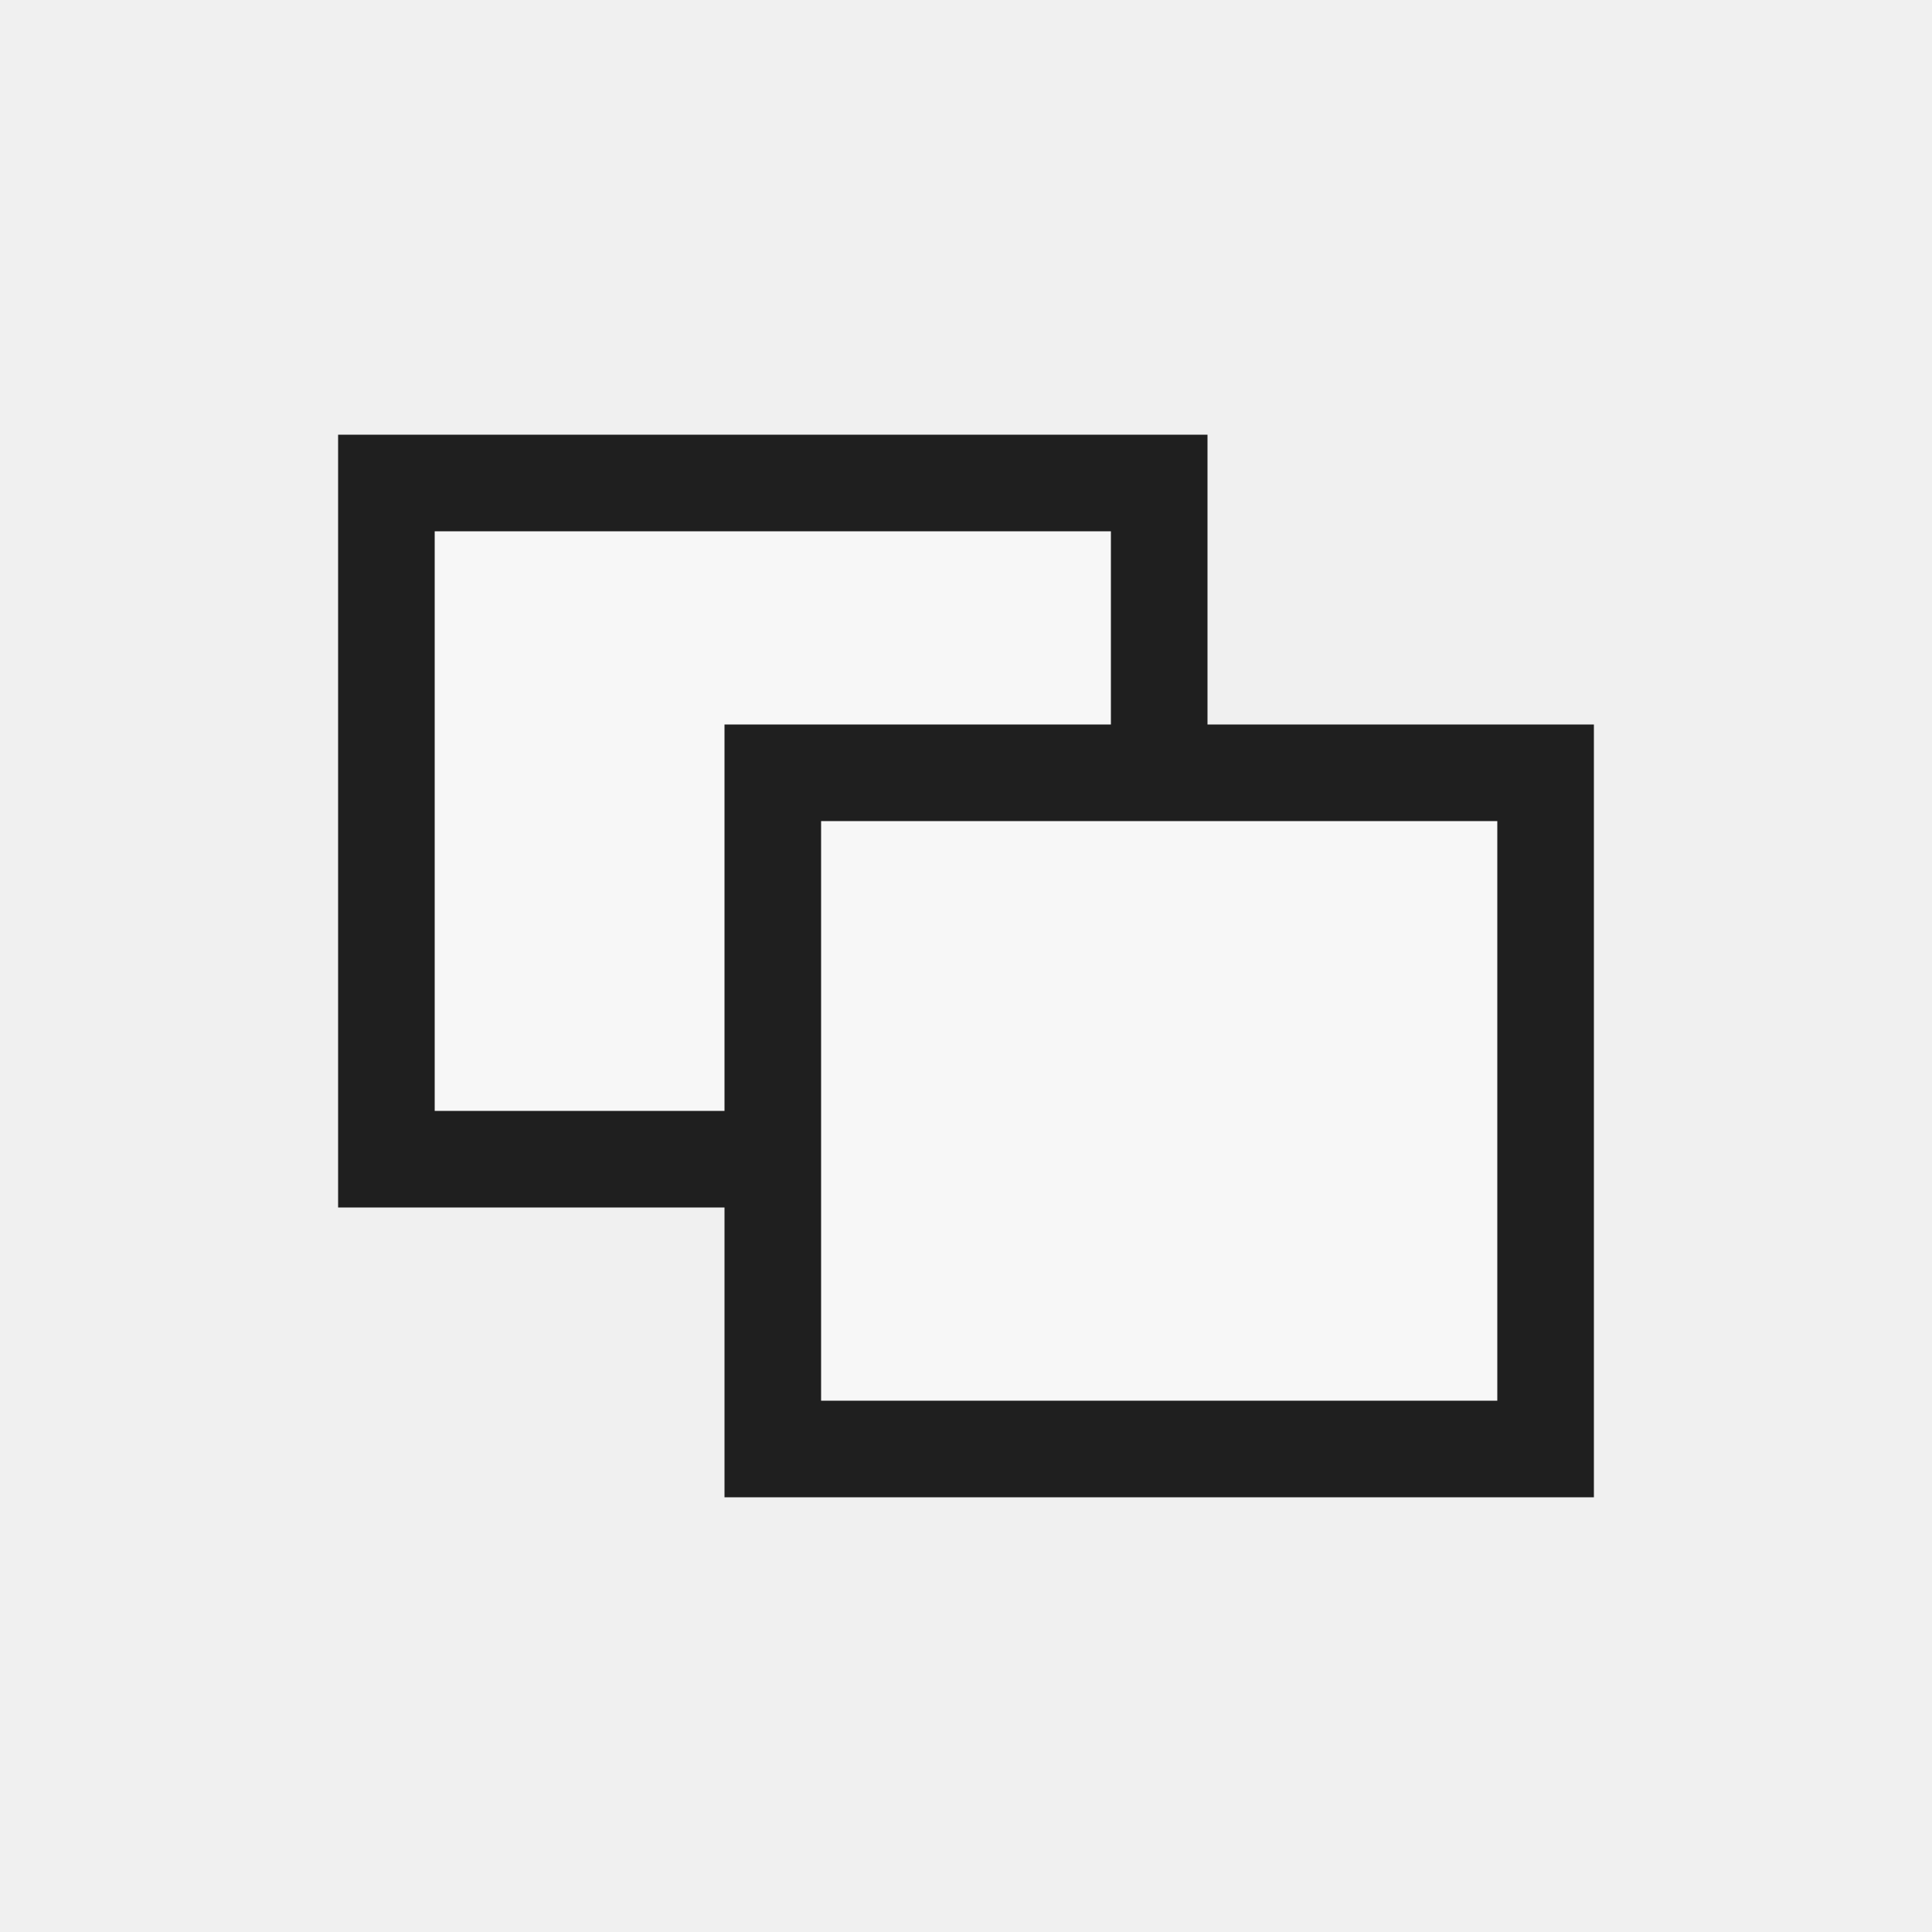
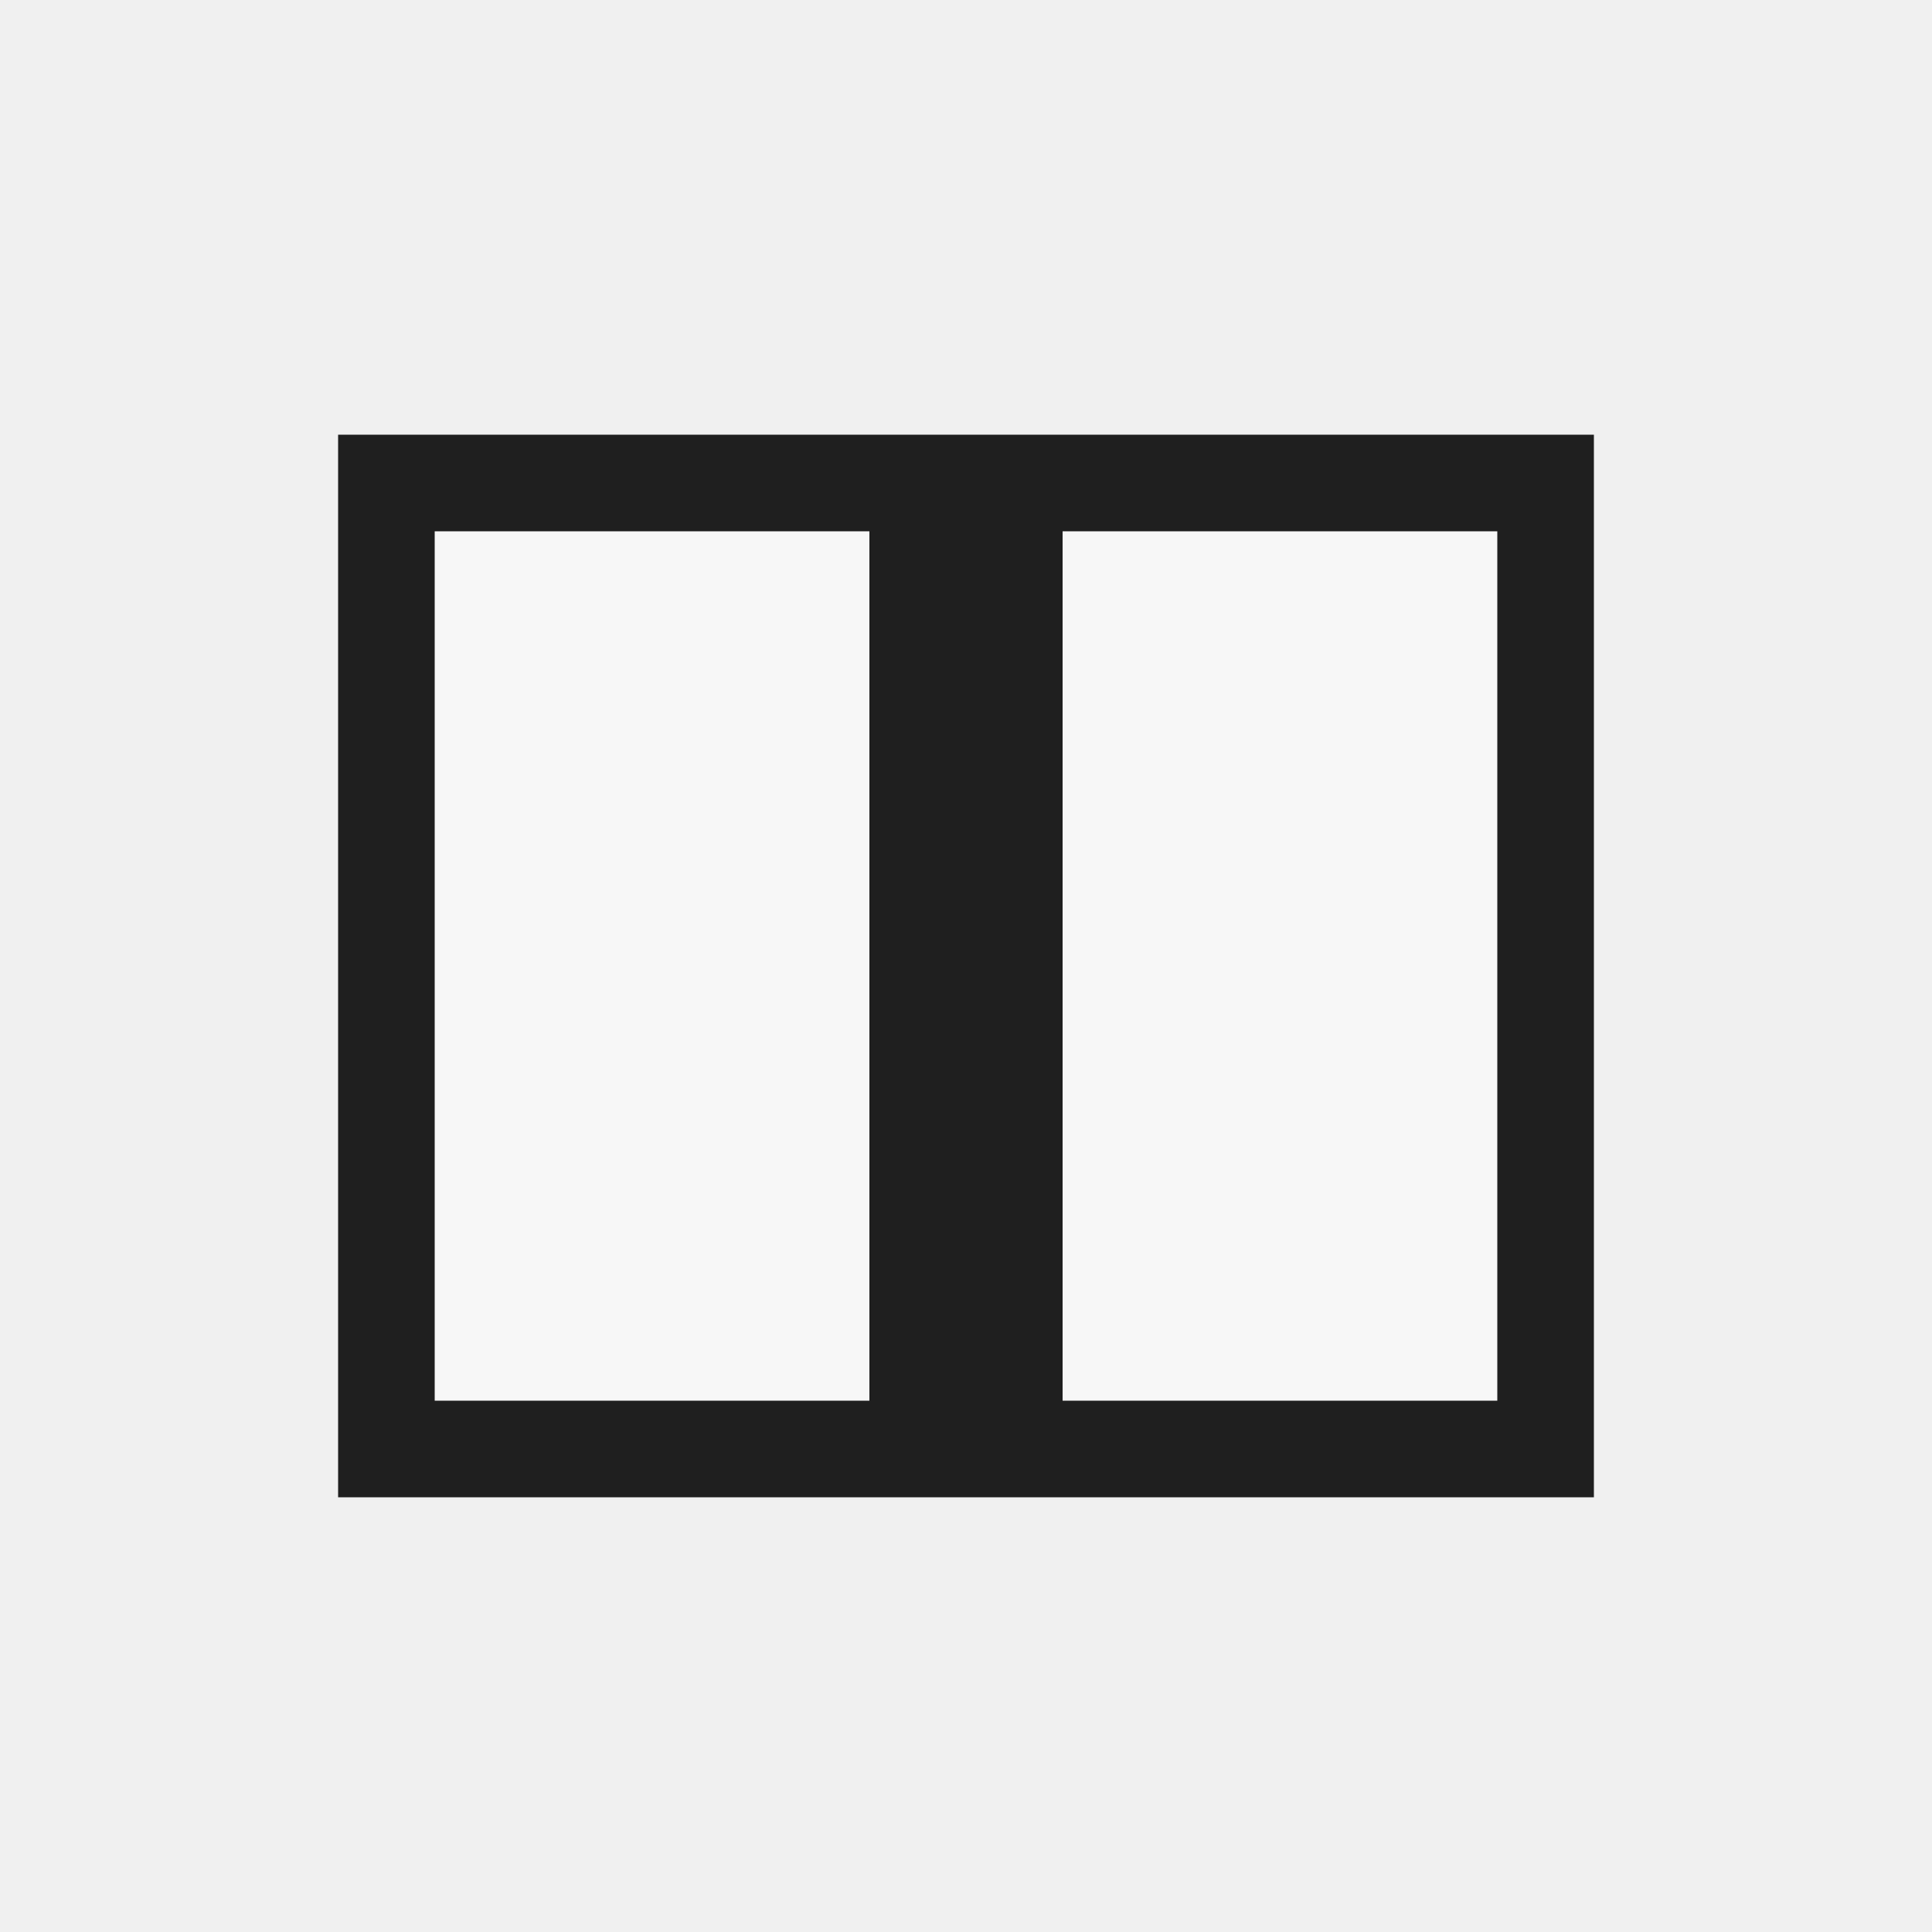
<svg xmlns="http://www.w3.org/2000/svg" width="32" height="32" viewBox="0 0 32 32">
  <defs>
    <style>
      .s{fill:none;stroke:#1f1f1f;stroke-linecap:square;stroke-linejoin:miter;vector-effect:non-scaling-stroke}.r{fill:none;stroke:#1f1f1f;stroke-linecap:round;stroke-linejoin:round;vector-effect:non-scaling-stroke}.g{fill:#217346}.g2{fill:#8fd19e}.b{fill:#5b9bd5}.o{fill:#f4b183}.y{fill:#ffd966}.rd{fill:#d83b01}.p{fill:#8064a2}.w{fill:#fff}.k{fill:#1f1f1f}.f{fill:#f7f7f7}.t{font-family:'Segoe UI',Arial,sans-serif;fill:#1f1f1f;font-weight:600;text-anchor:middle;dominant-baseline:central}
    </style>
  </defs>
-   <rect class="f s" x="6.4" y="8" width="12.8" height="11.2" stroke-width="1.6" />
-   <rect class="f s" x="12.8" y="12.8" width="12.8" height="11.2" stroke-width="1.6" />
+   <rect class="f s" x="6.4" y="8" width="8.8" height="16" stroke-width="1.6" />
+   <rect class="f s" x="16.8" y="8" width="8.8" height="16" stroke-width="1.6" />
</svg>
